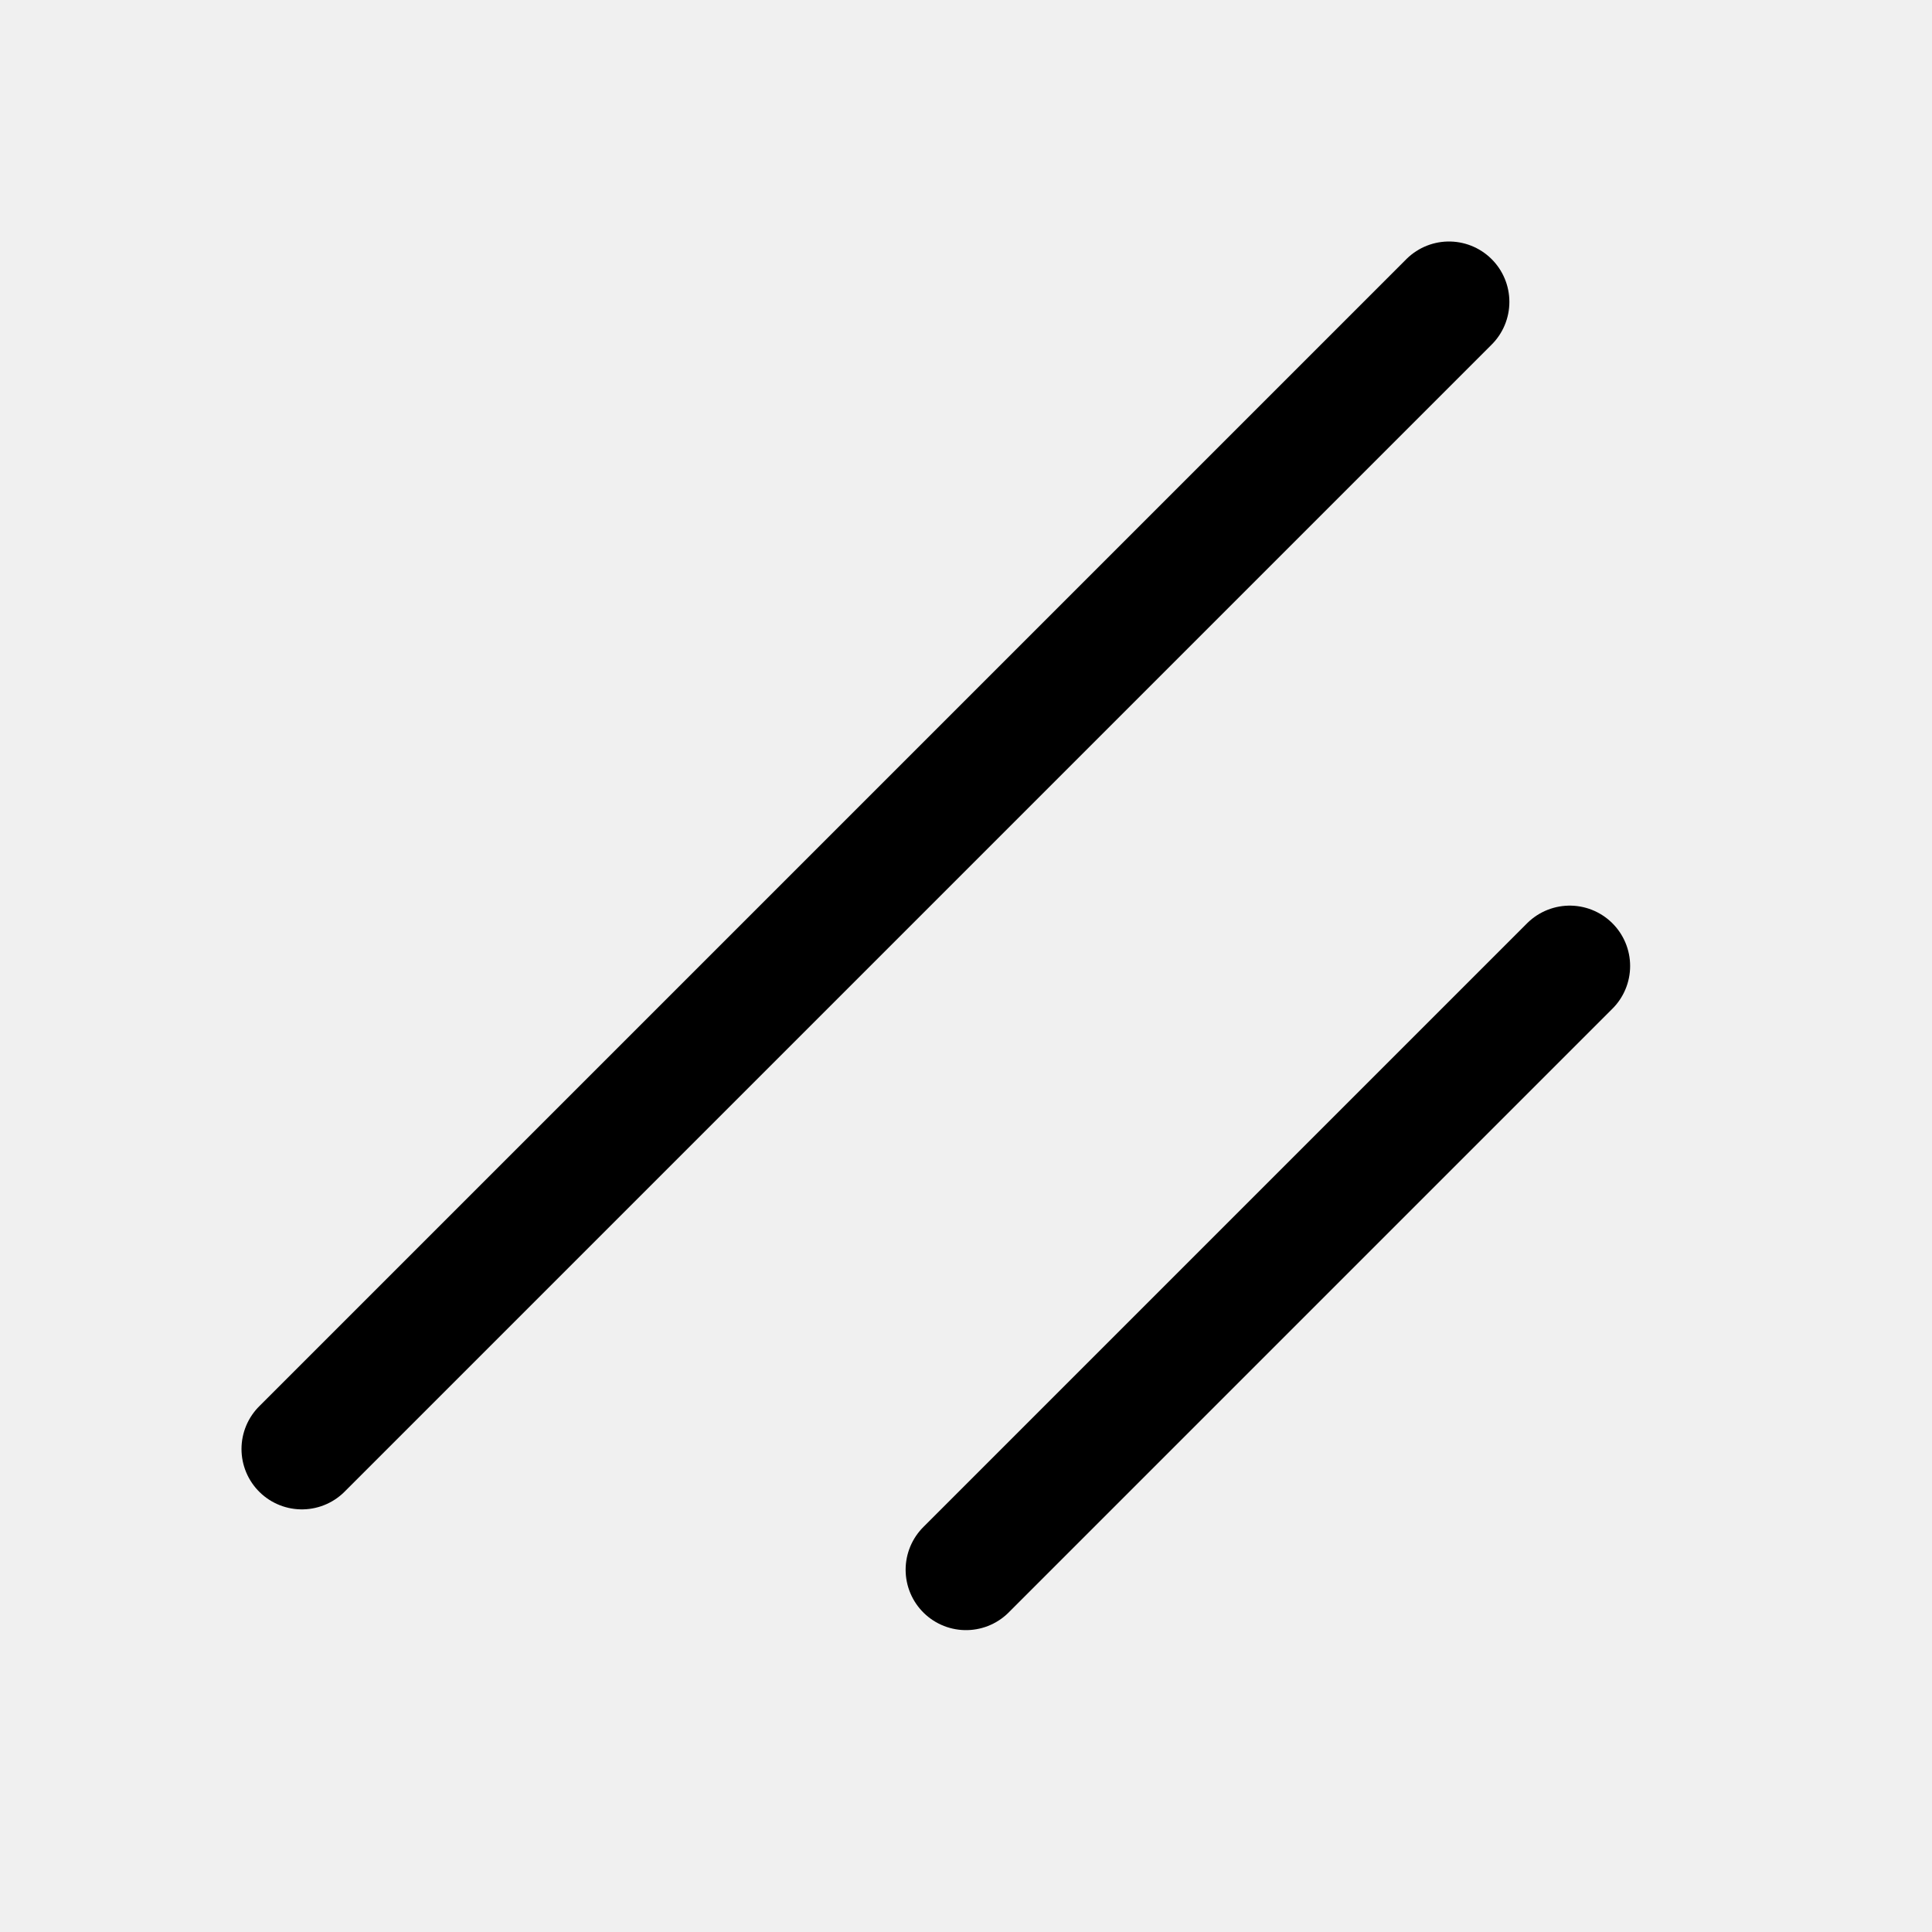
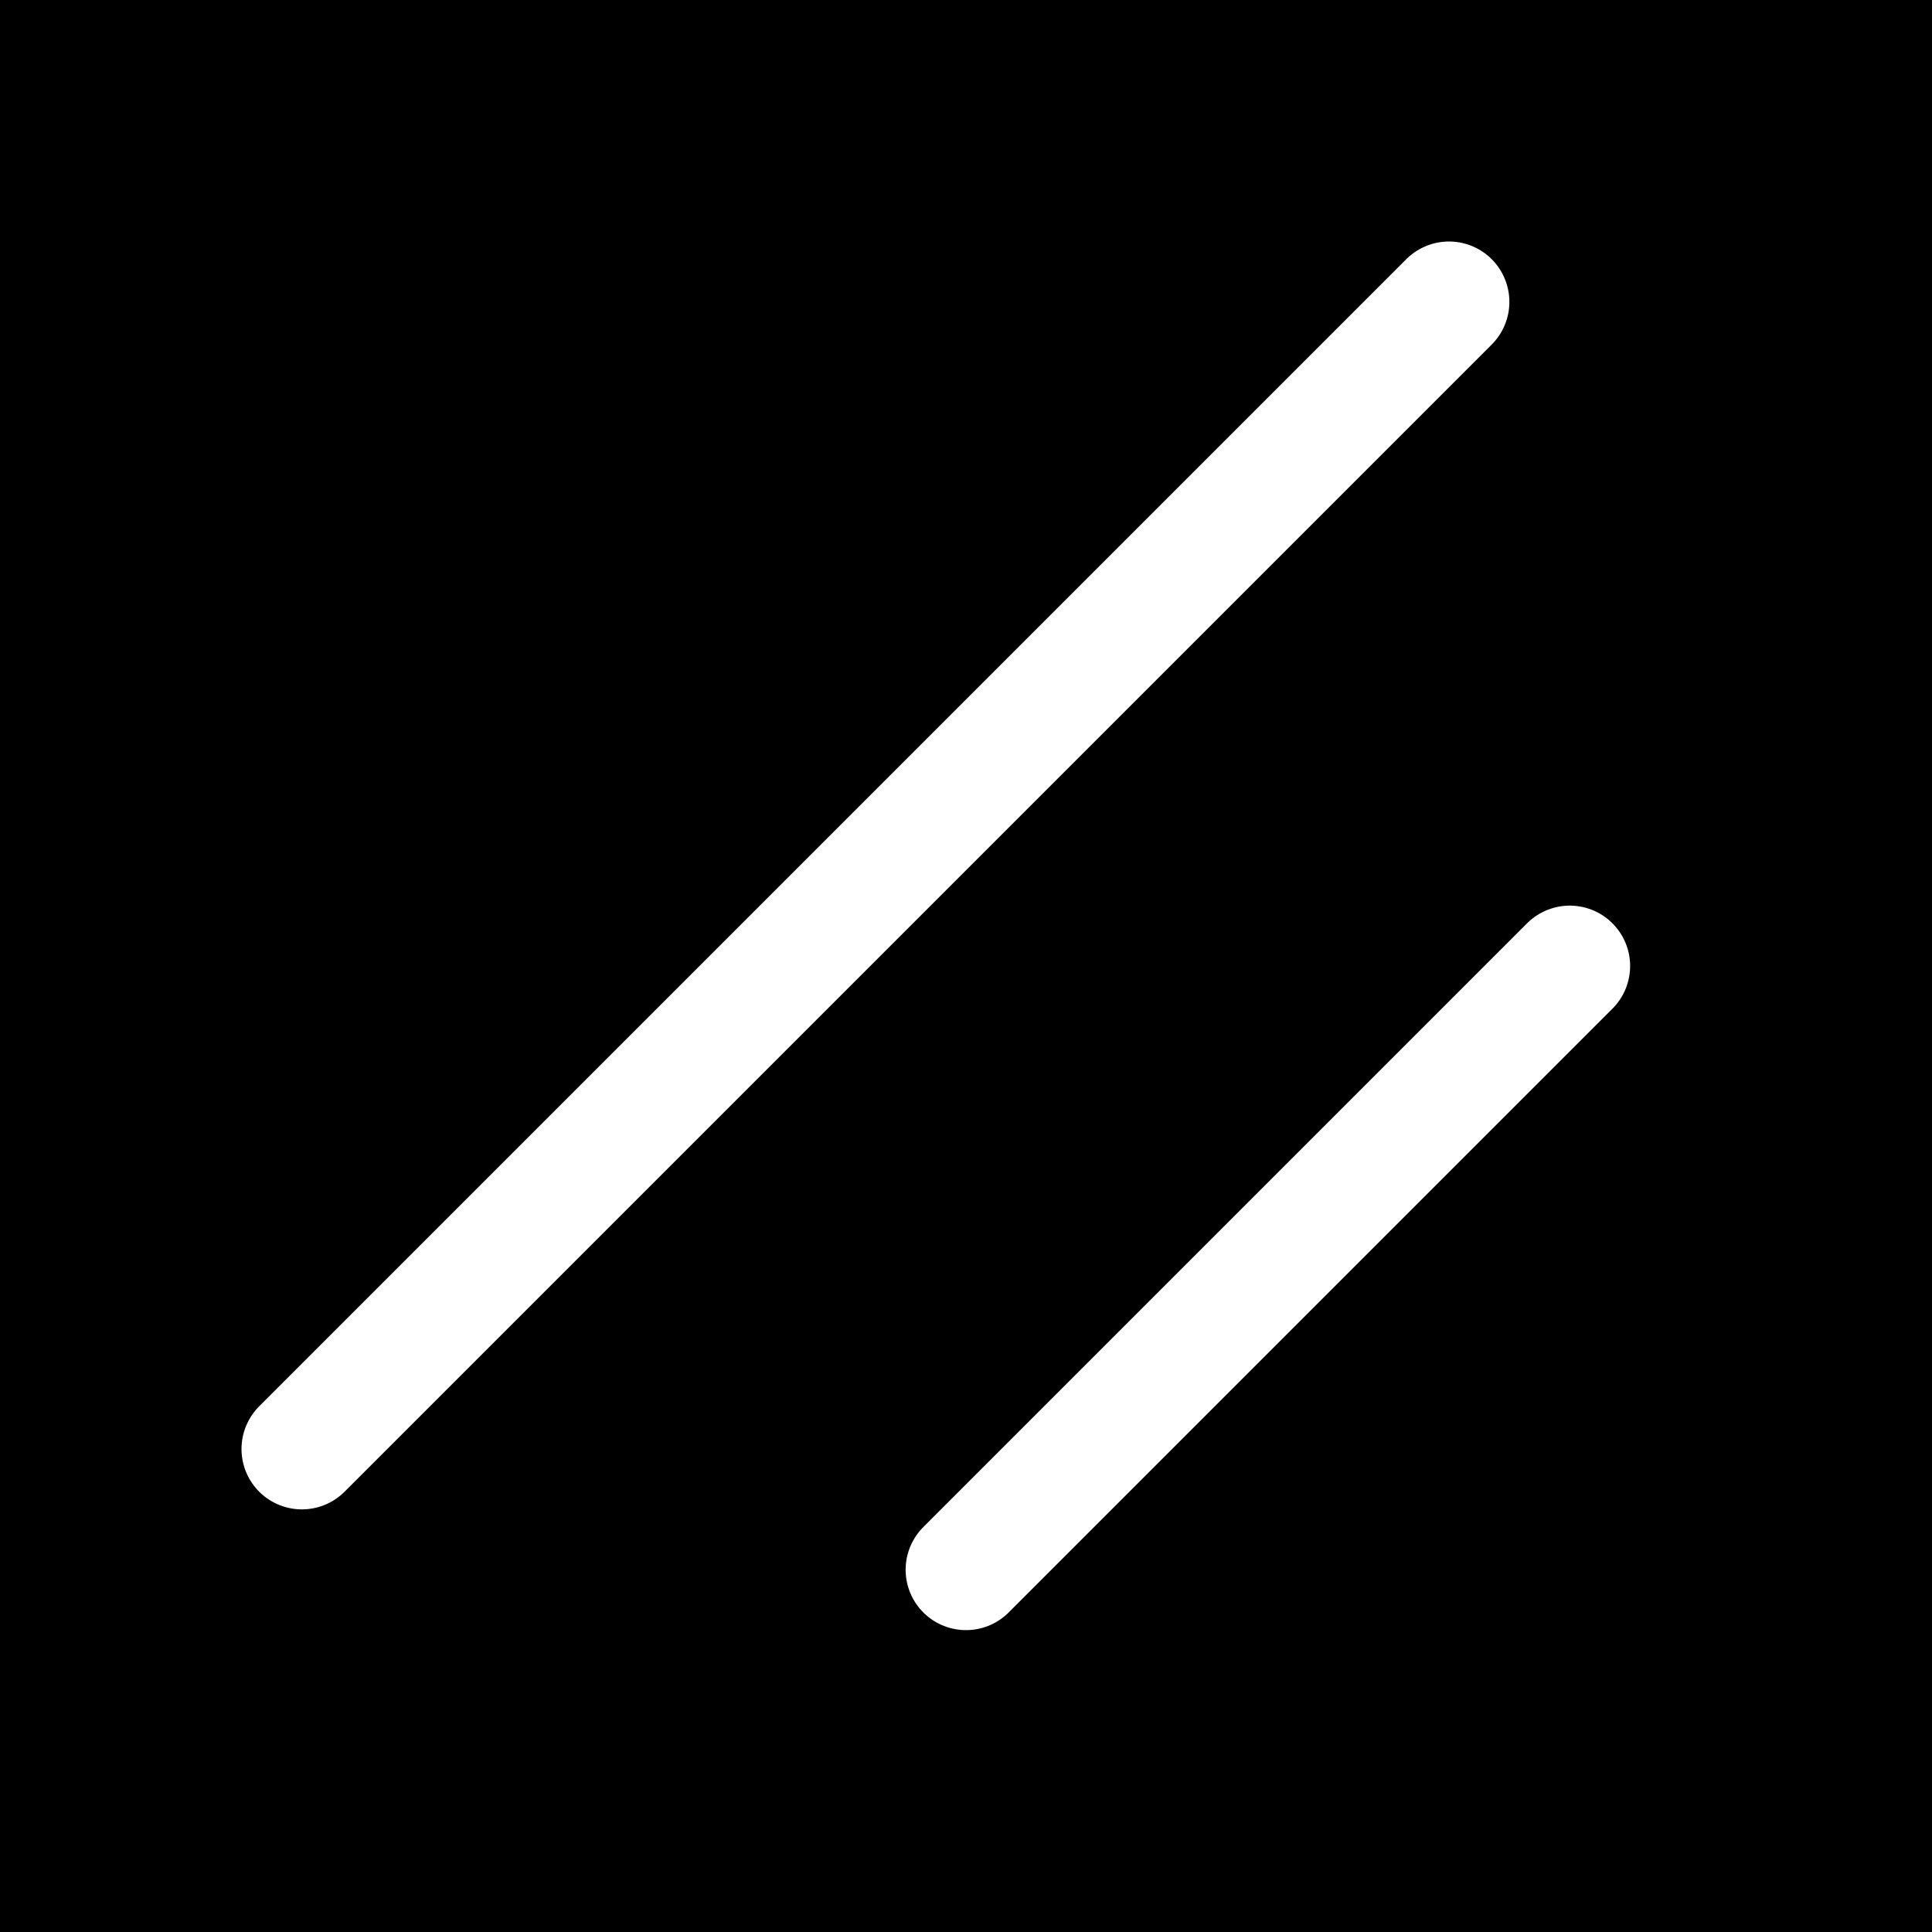
<svg xmlns="http://www.w3.org/2000/svg" viewBox="0 0 256 256" class="h-6 w-6">
-   <rect width="256" height="256" fill="none" />
-   <line x1="208" y1="128" x2="128" y2="208" fill="none" stroke="currentColor" stroke-linecap="round" stroke-linejoin="round" stroke-width="16" />
-   <line x1="192" y1="40" x2="40" y2="192" fill="none" stroke="currentColor" stroke-linecap="round" stroke-linejoin="round" stroke-width="16" />
+   <rect width="256" height="256" fill="09090b" />
+   <line x1="208" y1="128" x2="128" y2="208" fill="#fff" stroke="#fff" stroke-linecap="round" stroke-linejoin="round" stroke-width="16" />
+   <line x1="192" y1="40" x2="40" y2="192" fill="#fff" stroke="#fff" stroke-linecap="round" stroke-linejoin="round" stroke-width="16" />
</svg>
